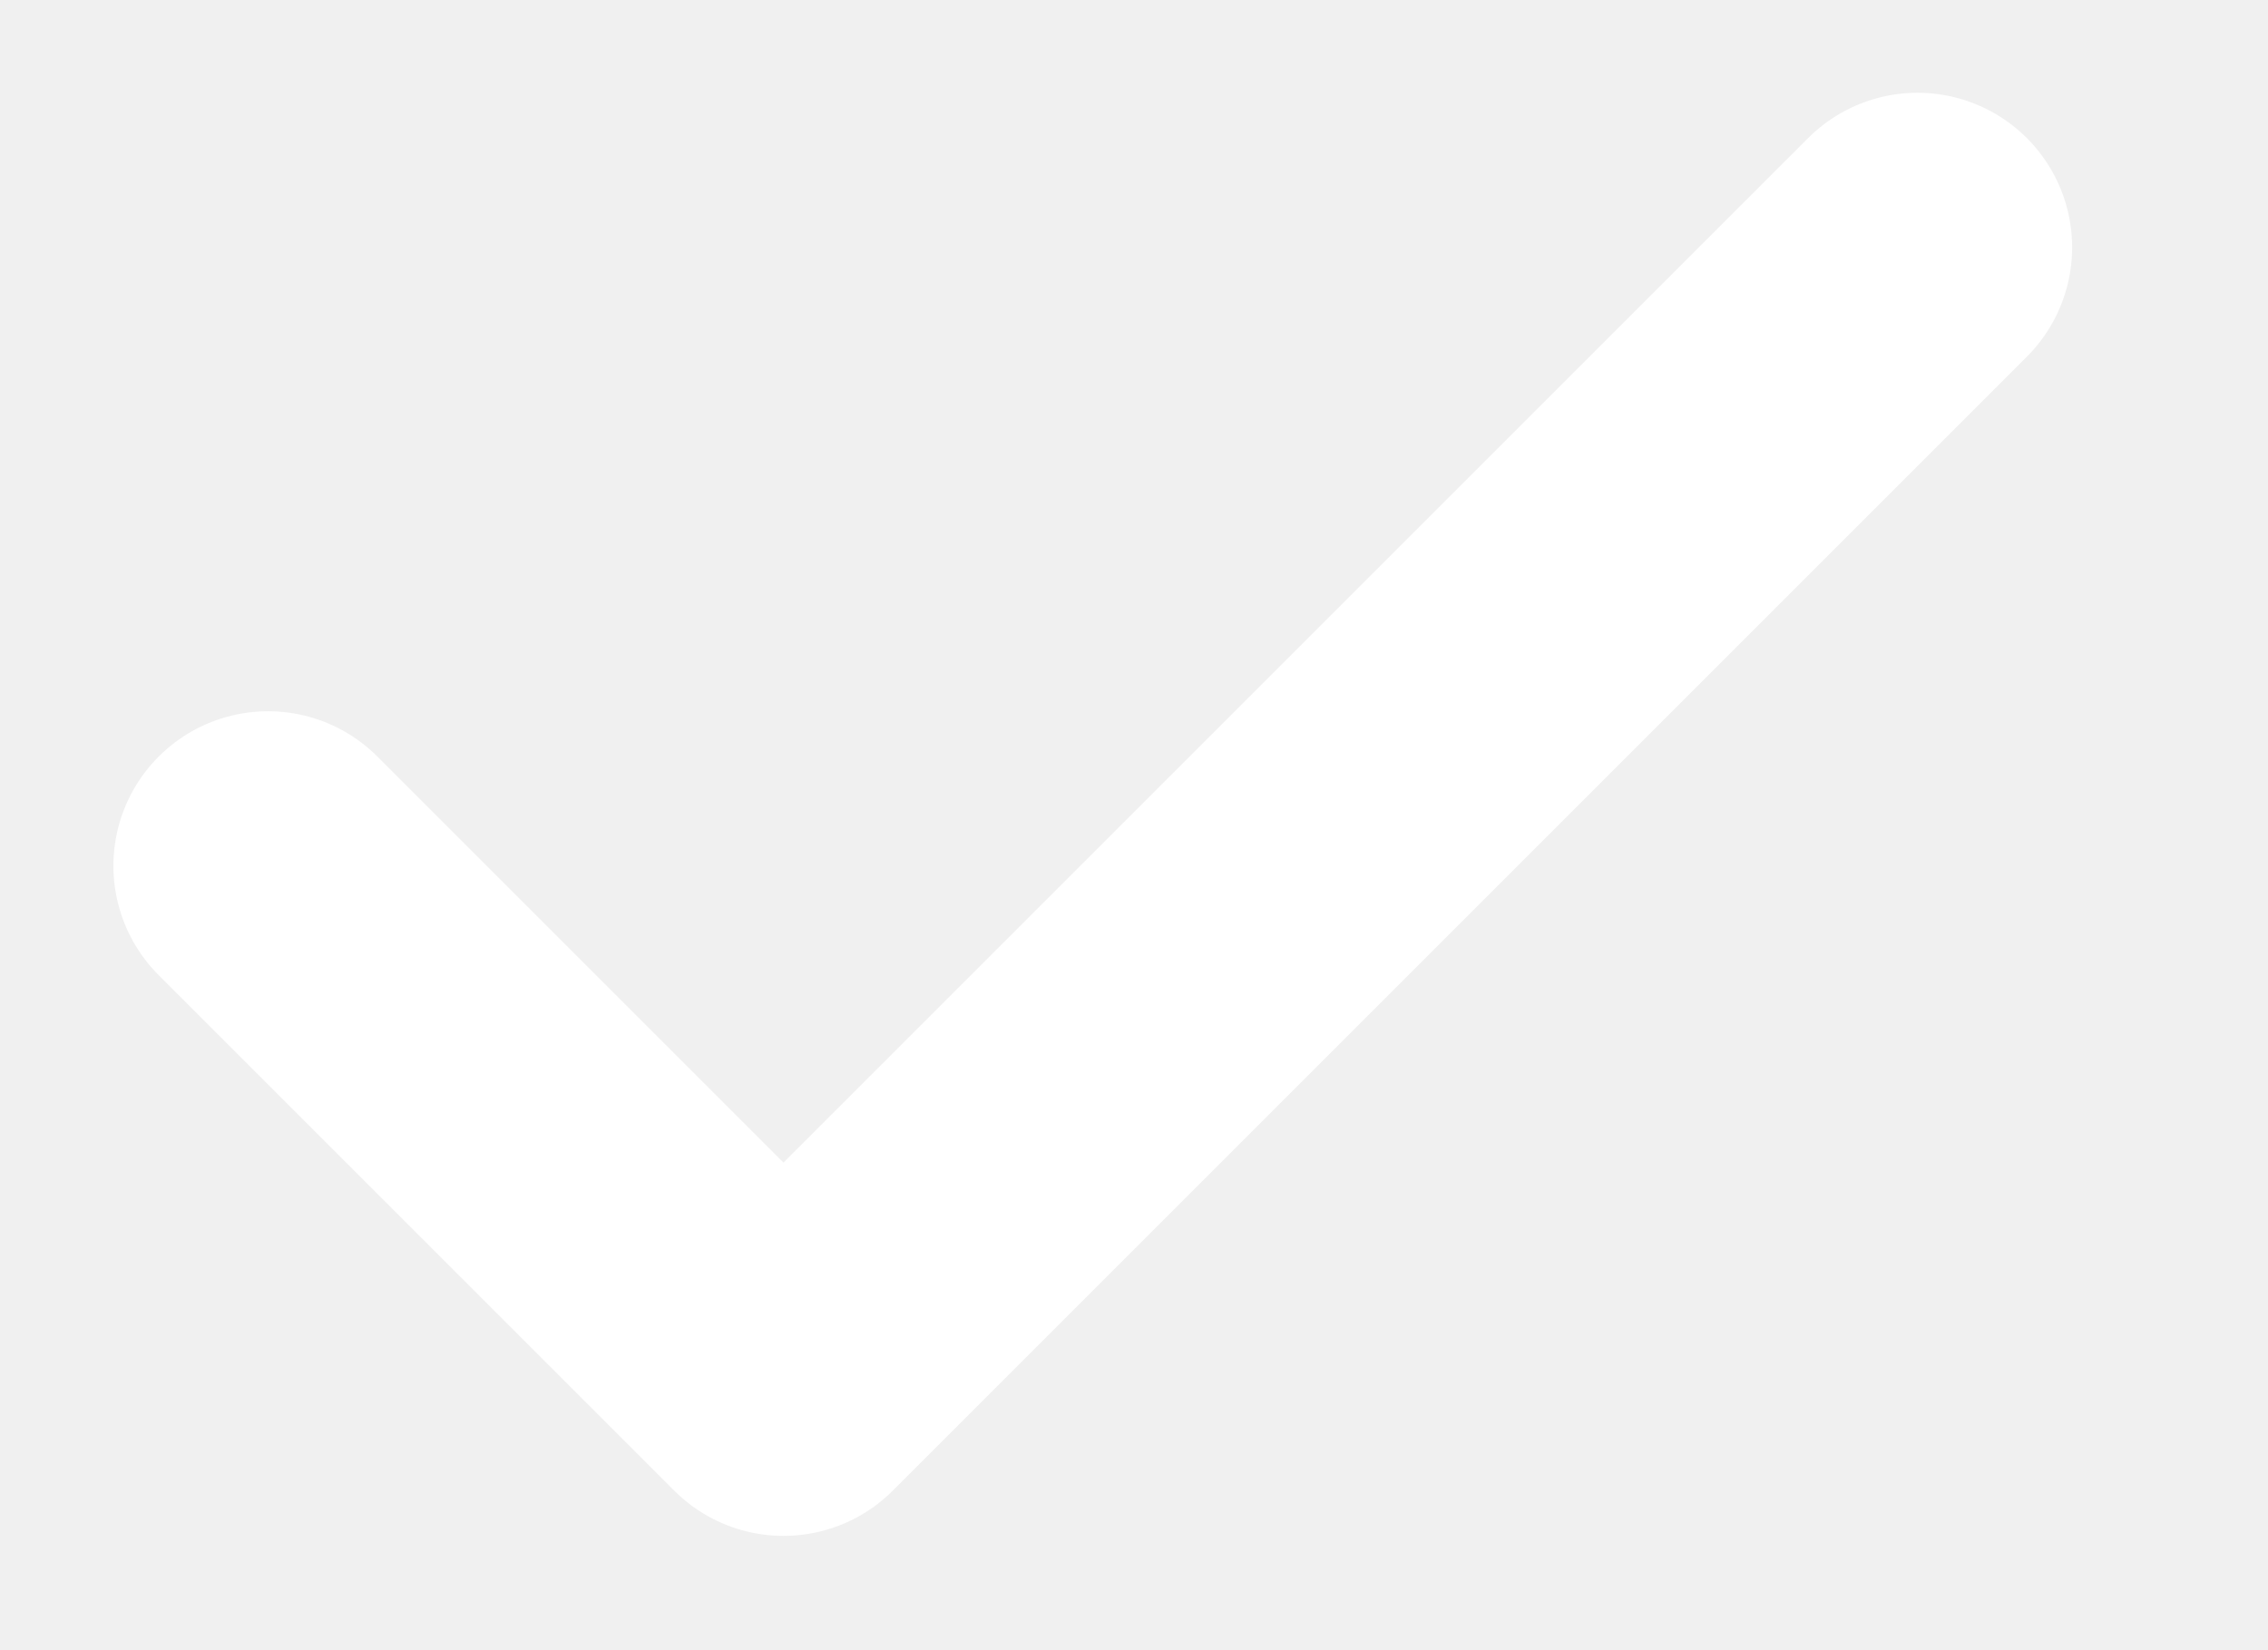
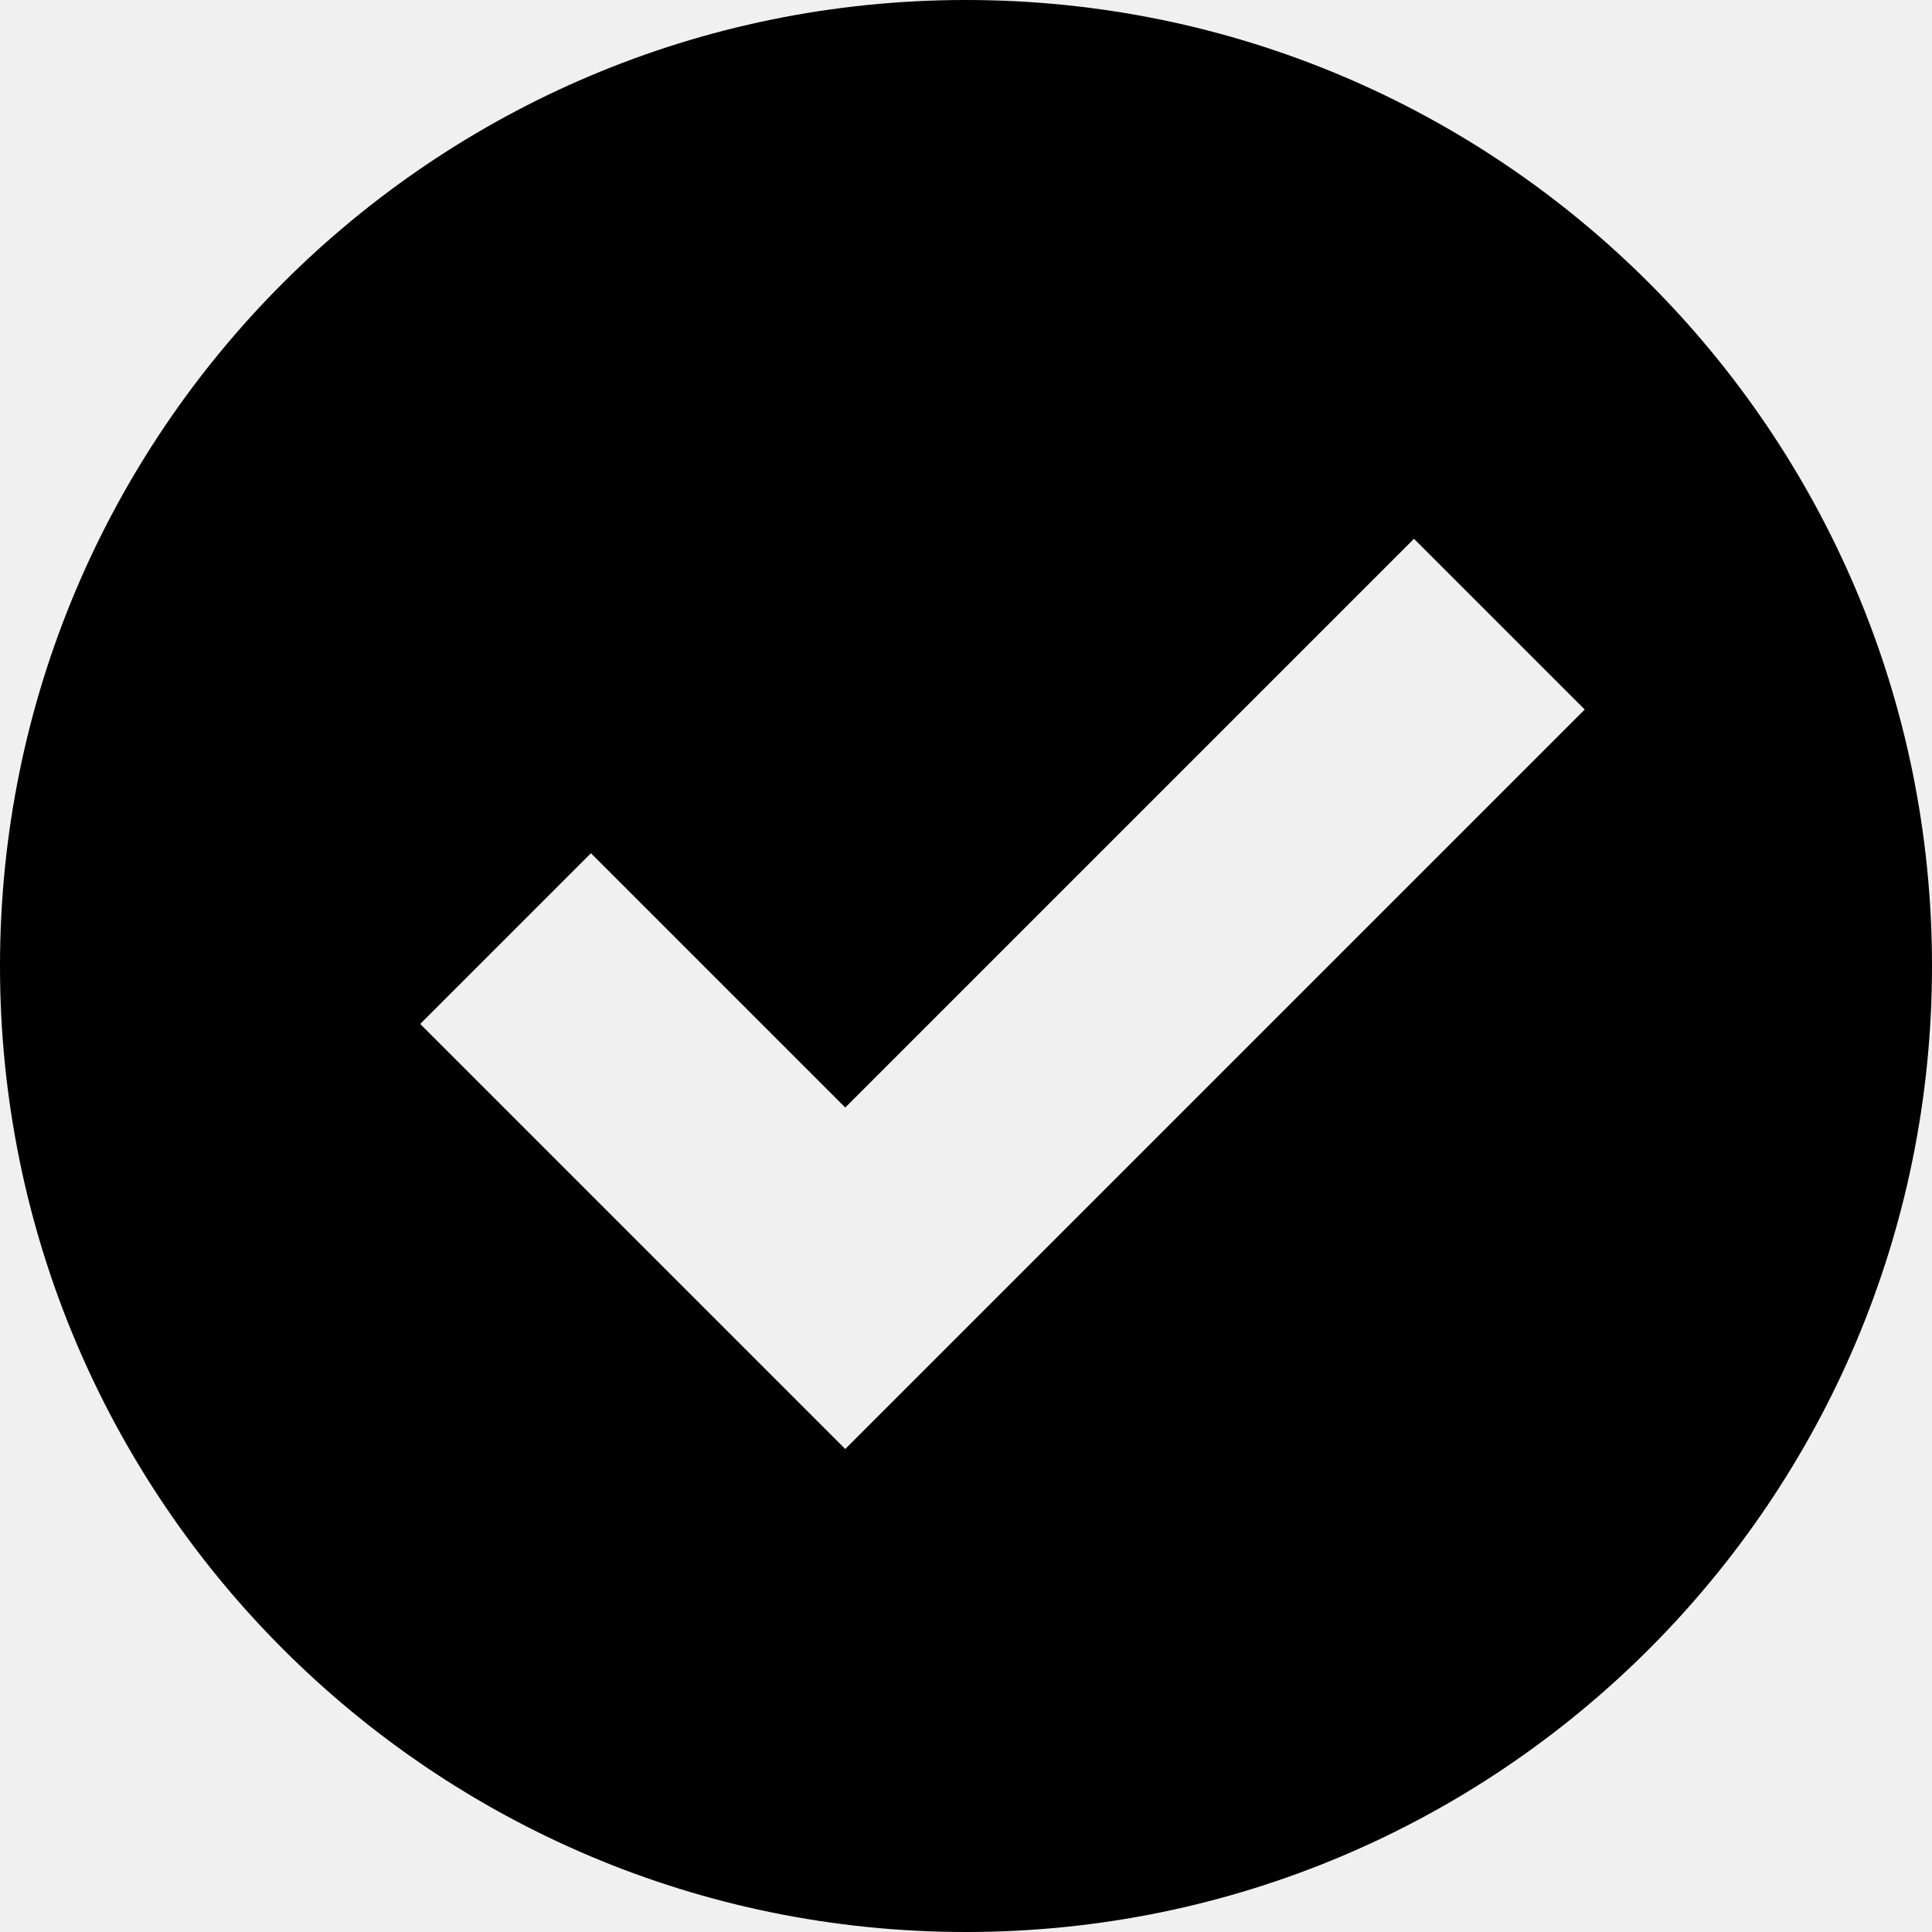
- <svg xmlns="http://www.w3.org/2000/svg" width="11" height="8" viewBox="0 0 11 8" fill="none">
-   <path d="M9.3 1.2L3.8 6.7L1.3 4.2" stroke="white" stroke-width="1.5" stroke-linecap="round" stroke-linejoin="round" />
+ <svg xmlns="http://www.w3.org/2000/svg" x="0px" y="0px" width="16" height="16" viewBox="0 0 16 16">
+   <path d="M8,0C3.582,0,0,3.582,0,8s3.582,8,8,8s8-3.582,8-8S12.418,0,8,0z M7,12L3.48,8.48l1.414-1.414L7,9.172l4.71-4.71 l1.414,1.414L7,12z" />
</svg>
